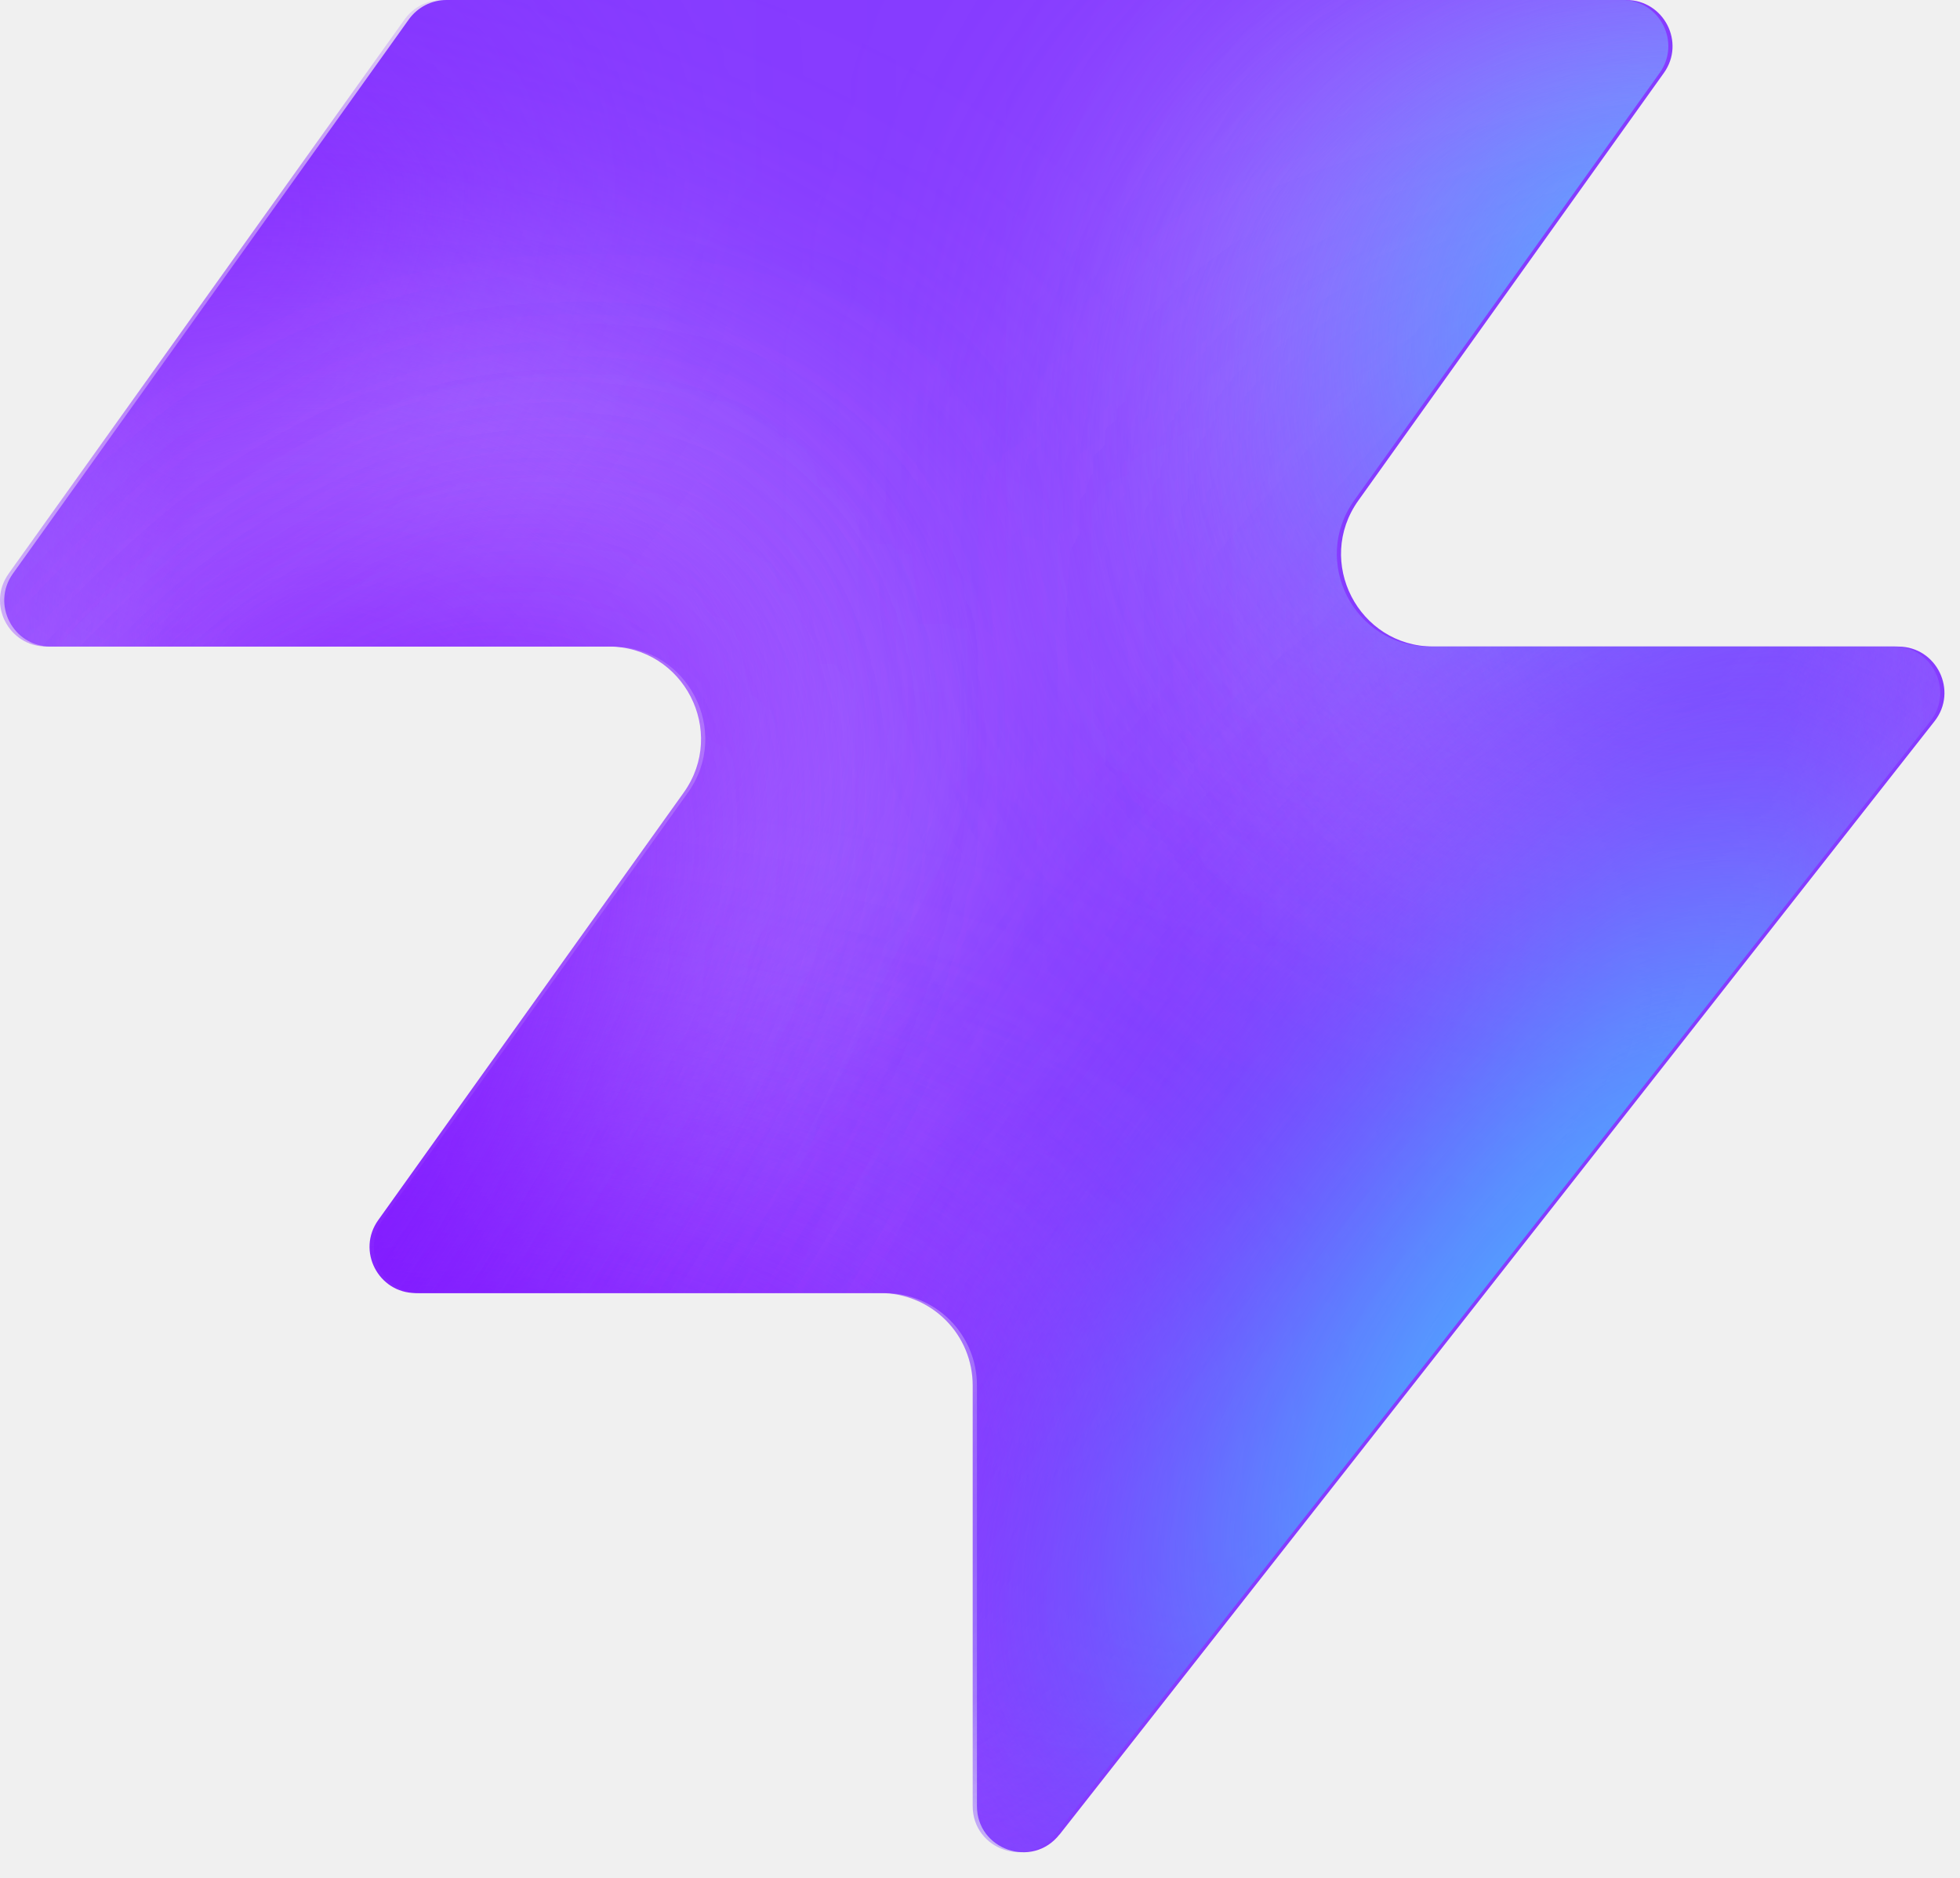
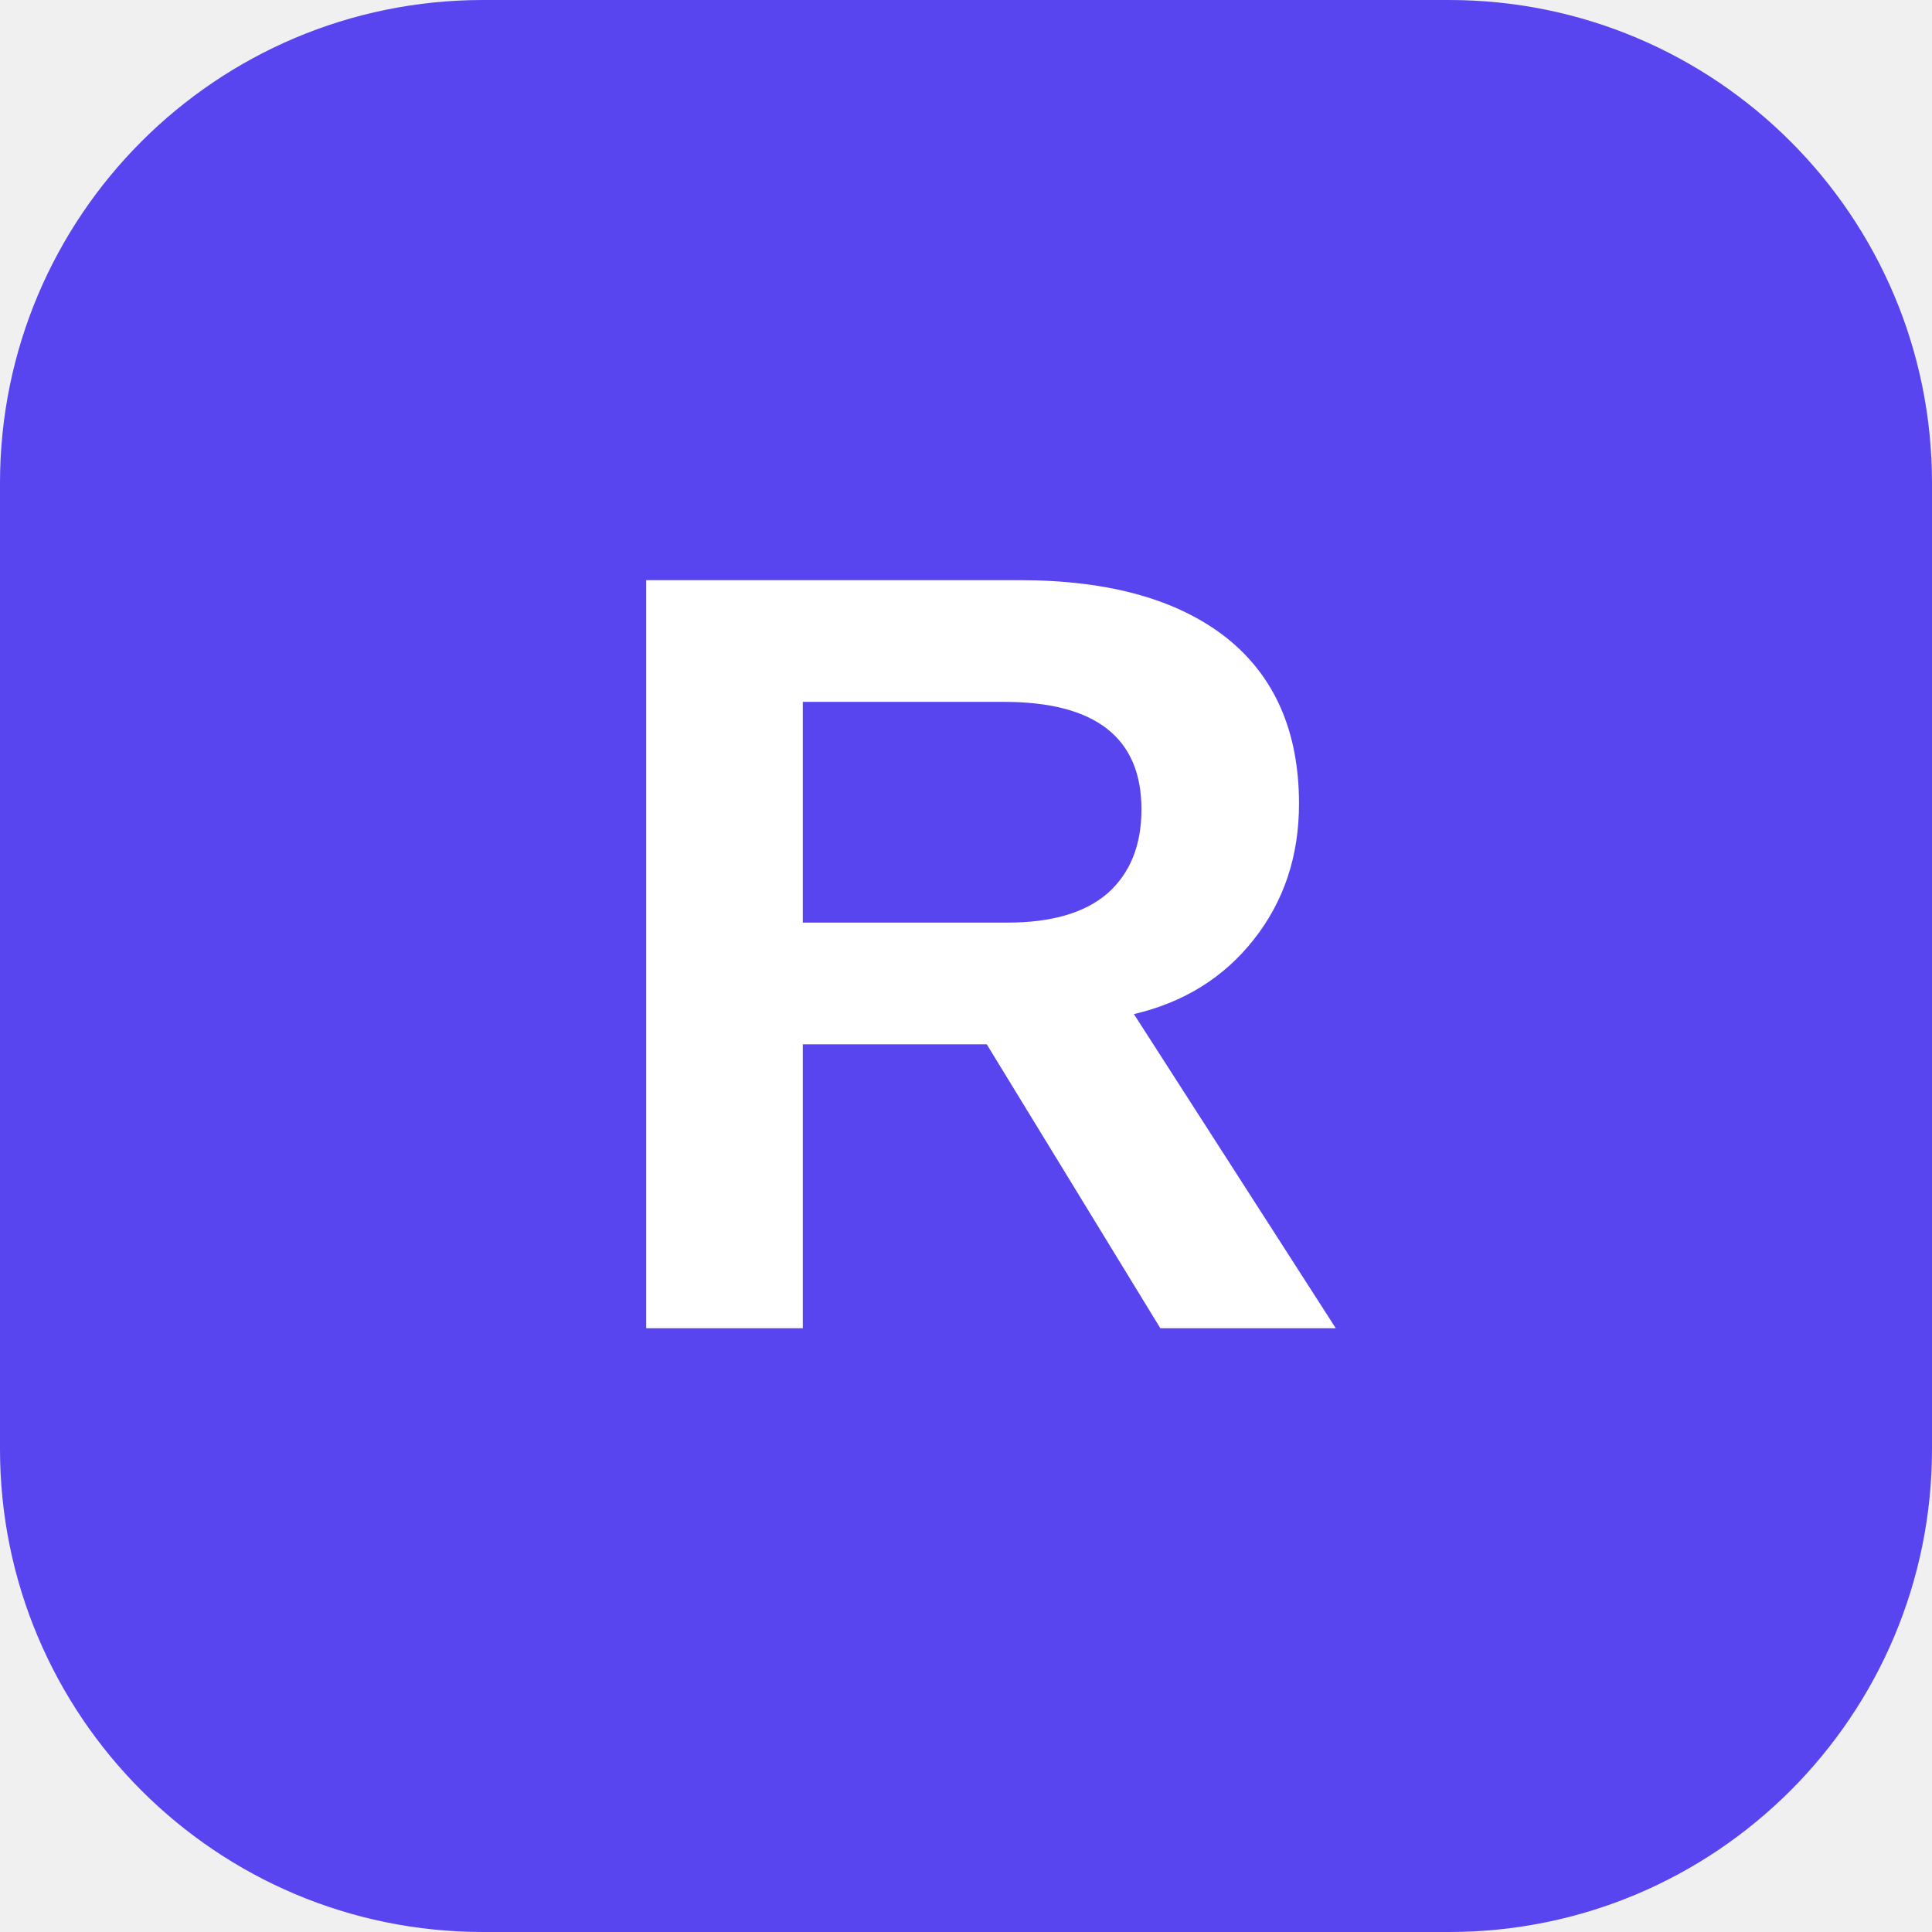
- <svg xmlns="http://www.w3.org/2000/svg" width="48" height="46" fill="none" viewBox="0 0 48 46">
-   <path fill="#863bff" d="M25.946 44.938c-.664.845-2.021.375-2.021-.698V33.937a2.26 2.26 0 0 0-2.262-2.262H10.287c-.92 0-1.456-1.04-.92-1.788l7.48-10.471c1.07-1.497 0-3.578-1.842-3.578H1.237c-.92 0-1.456-1.04-.92-1.788L10.013.474c.214-.297.556-.474.92-.474h28.894c.92 0 1.456 1.04.92 1.788l-7.48 10.471c-1.07 1.498 0 3.579 1.842 3.579h11.377c.943 0 1.473 1.088.89 1.83L25.947 44.94z" style="fill:#863bff;fill:color(display-p3 .525 .23 1);fill-opacity:1" />
-   <mask id="a" width="48" height="46" x="0" y="0" maskUnits="userSpaceOnUse" style="mask-type:alpha">
-     <path fill="#000" d="M25.842 44.938c-.664.844-2.021.375-2.021-.698V33.937a2.26 2.26 0 0 0-2.262-2.262H10.183c-.92 0-1.456-1.04-.92-1.788l7.48-10.471c1.07-1.498 0-3.579-1.842-3.579H1.133c-.92 0-1.456-1.04-.92-1.787L9.91.473c.214-.297.556-.474.92-.474h28.894c.92 0 1.456 1.04.92 1.788l-7.48 10.471c-1.07 1.498 0 3.578 1.842 3.578h11.377c.943 0 1.473 1.088.89 1.832L25.843 44.94z" style="fill:#000;fill-opacity:1" />
-   </mask>
-   <g mask="url(#a)">
-     <g filter="url(#b)">
-       <ellipse cx="5.508" cy="14.704" fill="#ede6ff" rx="5.508" ry="14.704" style="fill:#ede6ff;fill:color(display-p3 .927 .903 1);fill-opacity:1" transform="matrix(.00324 1 1 -.00324 -4.47 31.516)" />
-     </g>
-     <g filter="url(#c)">
-       <ellipse cx="10.399" cy="29.851" fill="#ede6ff" rx="10.399" ry="29.851" style="fill:#ede6ff;fill:color(display-p3 .927 .903 1);fill-opacity:1" transform="matrix(.00324 1 1 -.00324 -39.328 7.883)" />
-     </g>
-     <g filter="url(#d)">
-       <ellipse cx="5.508" cy="30.487" fill="#7e14ff" rx="5.508" ry="30.487" style="fill:#7e14ff;fill:color(display-p3 .492 .077 1);fill-opacity:1" transform="rotate(89.814 -25.913 -14.639)scale(1 -1)" />
-     </g>
-     <g filter="url(#e)">
-       <ellipse cx="5.508" cy="30.599" fill="#7e14ff" rx="5.508" ry="30.599" style="fill:#7e14ff;fill:color(display-p3 .492 .077 1);fill-opacity:1" transform="rotate(89.814 -32.644 -3.334)scale(1 -1)" />
-     </g>
-     <g filter="url(#f)">
-       <ellipse cx="5.508" cy="30.599" fill="#7e14ff" rx="5.508" ry="30.599" style="fill:#7e14ff;fill:color(display-p3 .492 .077 1);fill-opacity:1" transform="matrix(.00324 1 1 -.00324 -34.34 30.47)" />
-     </g>
-     <g filter="url(#g)">
-       <ellipse cx="14.072" cy="22.078" fill="#ede6ff" rx="14.072" ry="22.078" style="fill:#ede6ff;fill:color(display-p3 .927 .903 1);fill-opacity:1" transform="rotate(93.35 24.506 48.493)scale(-1 1)" />
-     </g>
-     <g filter="url(#h)">
-       <ellipse cx="3.47" cy="21.501" fill="#7e14ff" rx="3.47" ry="21.501" style="fill:#7e14ff;fill:color(display-p3 .492 .077 1);fill-opacity:1" transform="rotate(89.009 28.708 47.59)scale(-1 1)" />
-     </g>
-     <g filter="url(#i)">
-       <ellipse cx="3.47" cy="21.501" fill="#7e14ff" rx="3.47" ry="21.501" style="fill:#7e14ff;fill:color(display-p3 .492 .077 1);fill-opacity:1" transform="rotate(89.009 28.708 47.59)scale(-1 1)" />
-     </g>
-     <g filter="url(#j)">
-       <ellipse cx=".387" cy="8.972" fill="#7e14ff" rx="4.407" ry="29.108" style="fill:#7e14ff;fill:color(display-p3 .492 .077 1);fill-opacity:1" transform="rotate(39.51 .387 8.972)" />
-     </g>
-     <g filter="url(#k)">
-       <ellipse cx="47.523" cy="-6.092" fill="#7e14ff" rx="4.407" ry="29.108" style="fill:#7e14ff;fill:color(display-p3 .492 .077 1);fill-opacity:1" transform="rotate(37.892 47.523 -6.092)" />
-     </g>
-     <g filter="url(#l)">
-       <ellipse cx="41.412" cy="6.333" fill="#47bfff" rx="5.971" ry="9.665" style="fill:#47bfff;fill:color(display-p3 .28 .748 1);fill-opacity:1" transform="rotate(37.892 41.412 6.333)" />
-     </g>
-     <g filter="url(#m)">
-       <ellipse cx="-1.879" cy="38.332" fill="#7e14ff" rx="4.407" ry="29.108" style="fill:#7e14ff;fill:color(display-p3 .492 .077 1);fill-opacity:1" transform="rotate(37.892 -1.88 38.332)" />
-     </g>
-     <g filter="url(#n)">
-       <ellipse cx="-1.879" cy="38.332" fill="#7e14ff" rx="4.407" ry="29.108" style="fill:#7e14ff;fill:color(display-p3 .492 .077 1);fill-opacity:1" transform="rotate(37.892 -1.88 38.332)" />
-     </g>
-     <g filter="url(#o)">
-       <ellipse cx="35.651" cy="29.907" fill="#7e14ff" rx="4.407" ry="29.108" style="fill:#7e14ff;fill:color(display-p3 .492 .077 1);fill-opacity:1" transform="rotate(37.892 35.651 29.907)" />
-     </g>
-     <g filter="url(#p)">
-       <ellipse cx="38.418" cy="32.4" fill="#47bfff" rx="5.971" ry="15.297" style="fill:#47bfff;fill:color(display-p3 .28 .748 1);fill-opacity:1" transform="rotate(37.892 38.418 32.4)" />
-     </g>
-   </g>
-   <defs>
-     <filter id="b" width="60.045" height="41.654" x="-19.77" y="16.149" color-interpolation-filters="sRGB" filterUnits="userSpaceOnUse">
-       <feFlood flood-opacity="0" result="BackgroundImageFix" />
-       <feBlend in="SourceGraphic" in2="BackgroundImageFix" result="shape" />
-       <feGaussianBlur result="effect1_foregroundBlur_2002_17158" stdDeviation="7.659" />
-     </filter>
-     <filter id="c" width="90.34" height="51.437" x="-54.613" y="-7.533" color-interpolation-filters="sRGB" filterUnits="userSpaceOnUse">
-       <feFlood flood-opacity="0" result="BackgroundImageFix" />
-       <feBlend in="SourceGraphic" in2="BackgroundImageFix" result="shape" />
-       <feGaussianBlur result="effect1_foregroundBlur_2002_17158" stdDeviation="7.659" />
-     </filter>
-     <filter id="d" width="79.355" height="29.4" x="-49.64" y="2.03" color-interpolation-filters="sRGB" filterUnits="userSpaceOnUse">
-       <feFlood flood-opacity="0" result="BackgroundImageFix" />
-       <feBlend in="SourceGraphic" in2="BackgroundImageFix" result="shape" />
-       <feGaussianBlur result="effect1_foregroundBlur_2002_17158" stdDeviation="4.596" />
-     </filter>
-     <filter id="e" width="79.579" height="29.4" x="-45.045" y="20.029" color-interpolation-filters="sRGB" filterUnits="userSpaceOnUse">
-       <feFlood flood-opacity="0" result="BackgroundImageFix" />
-       <feBlend in="SourceGraphic" in2="BackgroundImageFix" result="shape" />
-       <feGaussianBlur result="effect1_foregroundBlur_2002_17158" stdDeviation="4.596" />
-     </filter>
-     <filter id="f" width="79.579" height="29.4" x="-43.513" y="21.178" color-interpolation-filters="sRGB" filterUnits="userSpaceOnUse">
-       <feFlood flood-opacity="0" result="BackgroundImageFix" />
-       <feBlend in="SourceGraphic" in2="BackgroundImageFix" result="shape" />
-       <feGaussianBlur result="effect1_foregroundBlur_2002_17158" stdDeviation="4.596" />
-     </filter>
-     <filter id="g" width="74.749" height="58.852" x="15.756" y="-17.901" color-interpolation-filters="sRGB" filterUnits="userSpaceOnUse">
-       <feFlood flood-opacity="0" result="BackgroundImageFix" />
-       <feBlend in="SourceGraphic" in2="BackgroundImageFix" result="shape" />
-       <feGaussianBlur result="effect1_foregroundBlur_2002_17158" stdDeviation="7.659" />
-     </filter>
-     <filter id="h" width="61.377" height="25.362" x="23.548" y="2.284" color-interpolation-filters="sRGB" filterUnits="userSpaceOnUse">
-       <feFlood flood-opacity="0" result="BackgroundImageFix" />
-       <feBlend in="SourceGraphic" in2="BackgroundImageFix" result="shape" />
-       <feGaussianBlur result="effect1_foregroundBlur_2002_17158" stdDeviation="4.596" />
-     </filter>
-     <filter id="i" width="61.377" height="25.362" x="23.548" y="2.284" color-interpolation-filters="sRGB" filterUnits="userSpaceOnUse">
-       <feFlood flood-opacity="0" result="BackgroundImageFix" />
-       <feBlend in="SourceGraphic" in2="BackgroundImageFix" result="shape" />
-       <feGaussianBlur result="effect1_foregroundBlur_2002_17158" stdDeviation="4.596" />
-     </filter>
-     <filter id="j" width="56.045" height="63.649" x="-27.636" y="-22.853" color-interpolation-filters="sRGB" filterUnits="userSpaceOnUse">
-       <feFlood flood-opacity="0" result="BackgroundImageFix" />
-       <feBlend in="SourceGraphic" in2="BackgroundImageFix" result="shape" />
-       <feGaussianBlur result="effect1_foregroundBlur_2002_17158" stdDeviation="4.596" />
-     </filter>
-     <filter id="k" width="54.814" height="64.646" x="20.116" y="-38.415" color-interpolation-filters="sRGB" filterUnits="userSpaceOnUse">
-       <feFlood flood-opacity="0" result="BackgroundImageFix" />
-       <feBlend in="SourceGraphic" in2="BackgroundImageFix" result="shape" />
-       <feGaussianBlur result="effect1_foregroundBlur_2002_17158" stdDeviation="4.596" />
-     </filter>
-     <filter id="l" width="33.541" height="35.313" x="24.641" y="-11.323" color-interpolation-filters="sRGB" filterUnits="userSpaceOnUse">
-       <feFlood flood-opacity="0" result="BackgroundImageFix" />
-       <feBlend in="SourceGraphic" in2="BackgroundImageFix" result="shape" />
-       <feGaussianBlur result="effect1_foregroundBlur_2002_17158" stdDeviation="4.596" />
-     </filter>
-     <filter id="m" width="54.814" height="64.646" x="-29.286" y="6.009" color-interpolation-filters="sRGB" filterUnits="userSpaceOnUse">
-       <feFlood flood-opacity="0" result="BackgroundImageFix" />
-       <feBlend in="SourceGraphic" in2="BackgroundImageFix" result="shape" />
-       <feGaussianBlur result="effect1_foregroundBlur_2002_17158" stdDeviation="4.596" />
-     </filter>
-     <filter id="n" width="54.814" height="64.646" x="-29.286" y="6.009" color-interpolation-filters="sRGB" filterUnits="userSpaceOnUse">
-       <feFlood flood-opacity="0" result="BackgroundImageFix" />
-       <feBlend in="SourceGraphic" in2="BackgroundImageFix" result="shape" />
-       <feGaussianBlur result="effect1_foregroundBlur_2002_17158" stdDeviation="4.596" />
-     </filter>
-     <filter id="o" width="54.814" height="64.646" x="8.244" y="-2.416" color-interpolation-filters="sRGB" filterUnits="userSpaceOnUse">
-       <feFlood flood-opacity="0" result="BackgroundImageFix" />
-       <feBlend in="SourceGraphic" in2="BackgroundImageFix" result="shape" />
-       <feGaussianBlur result="effect1_foregroundBlur_2002_17158" stdDeviation="4.596" />
-     </filter>
-     <filter id="p" width="39.409" height="43.623" x="18.713" y="10.588" color-interpolation-filters="sRGB" filterUnits="userSpaceOnUse">
-       <feFlood flood-opacity="0" result="BackgroundImageFix" />
-       <feBlend in="SourceGraphic" in2="BackgroundImageFix" result="shape" />
-       <feGaussianBlur result="effect1_foregroundBlur_2002_17158" stdDeviation="4.596" />
-     </filter>
-   </defs>
+ <svg xmlns="http://www.w3.org/2000/svg" viewBox="0 0 32 32">
+   <rect width="32" height="32" rx="8" fill="#5845f0" />
+   <text x="16" y="22" font-size="18" font-weight="700" text-anchor="middle" fill="#fff" font-family="Arial, sans-serif">R</text>
</svg>
